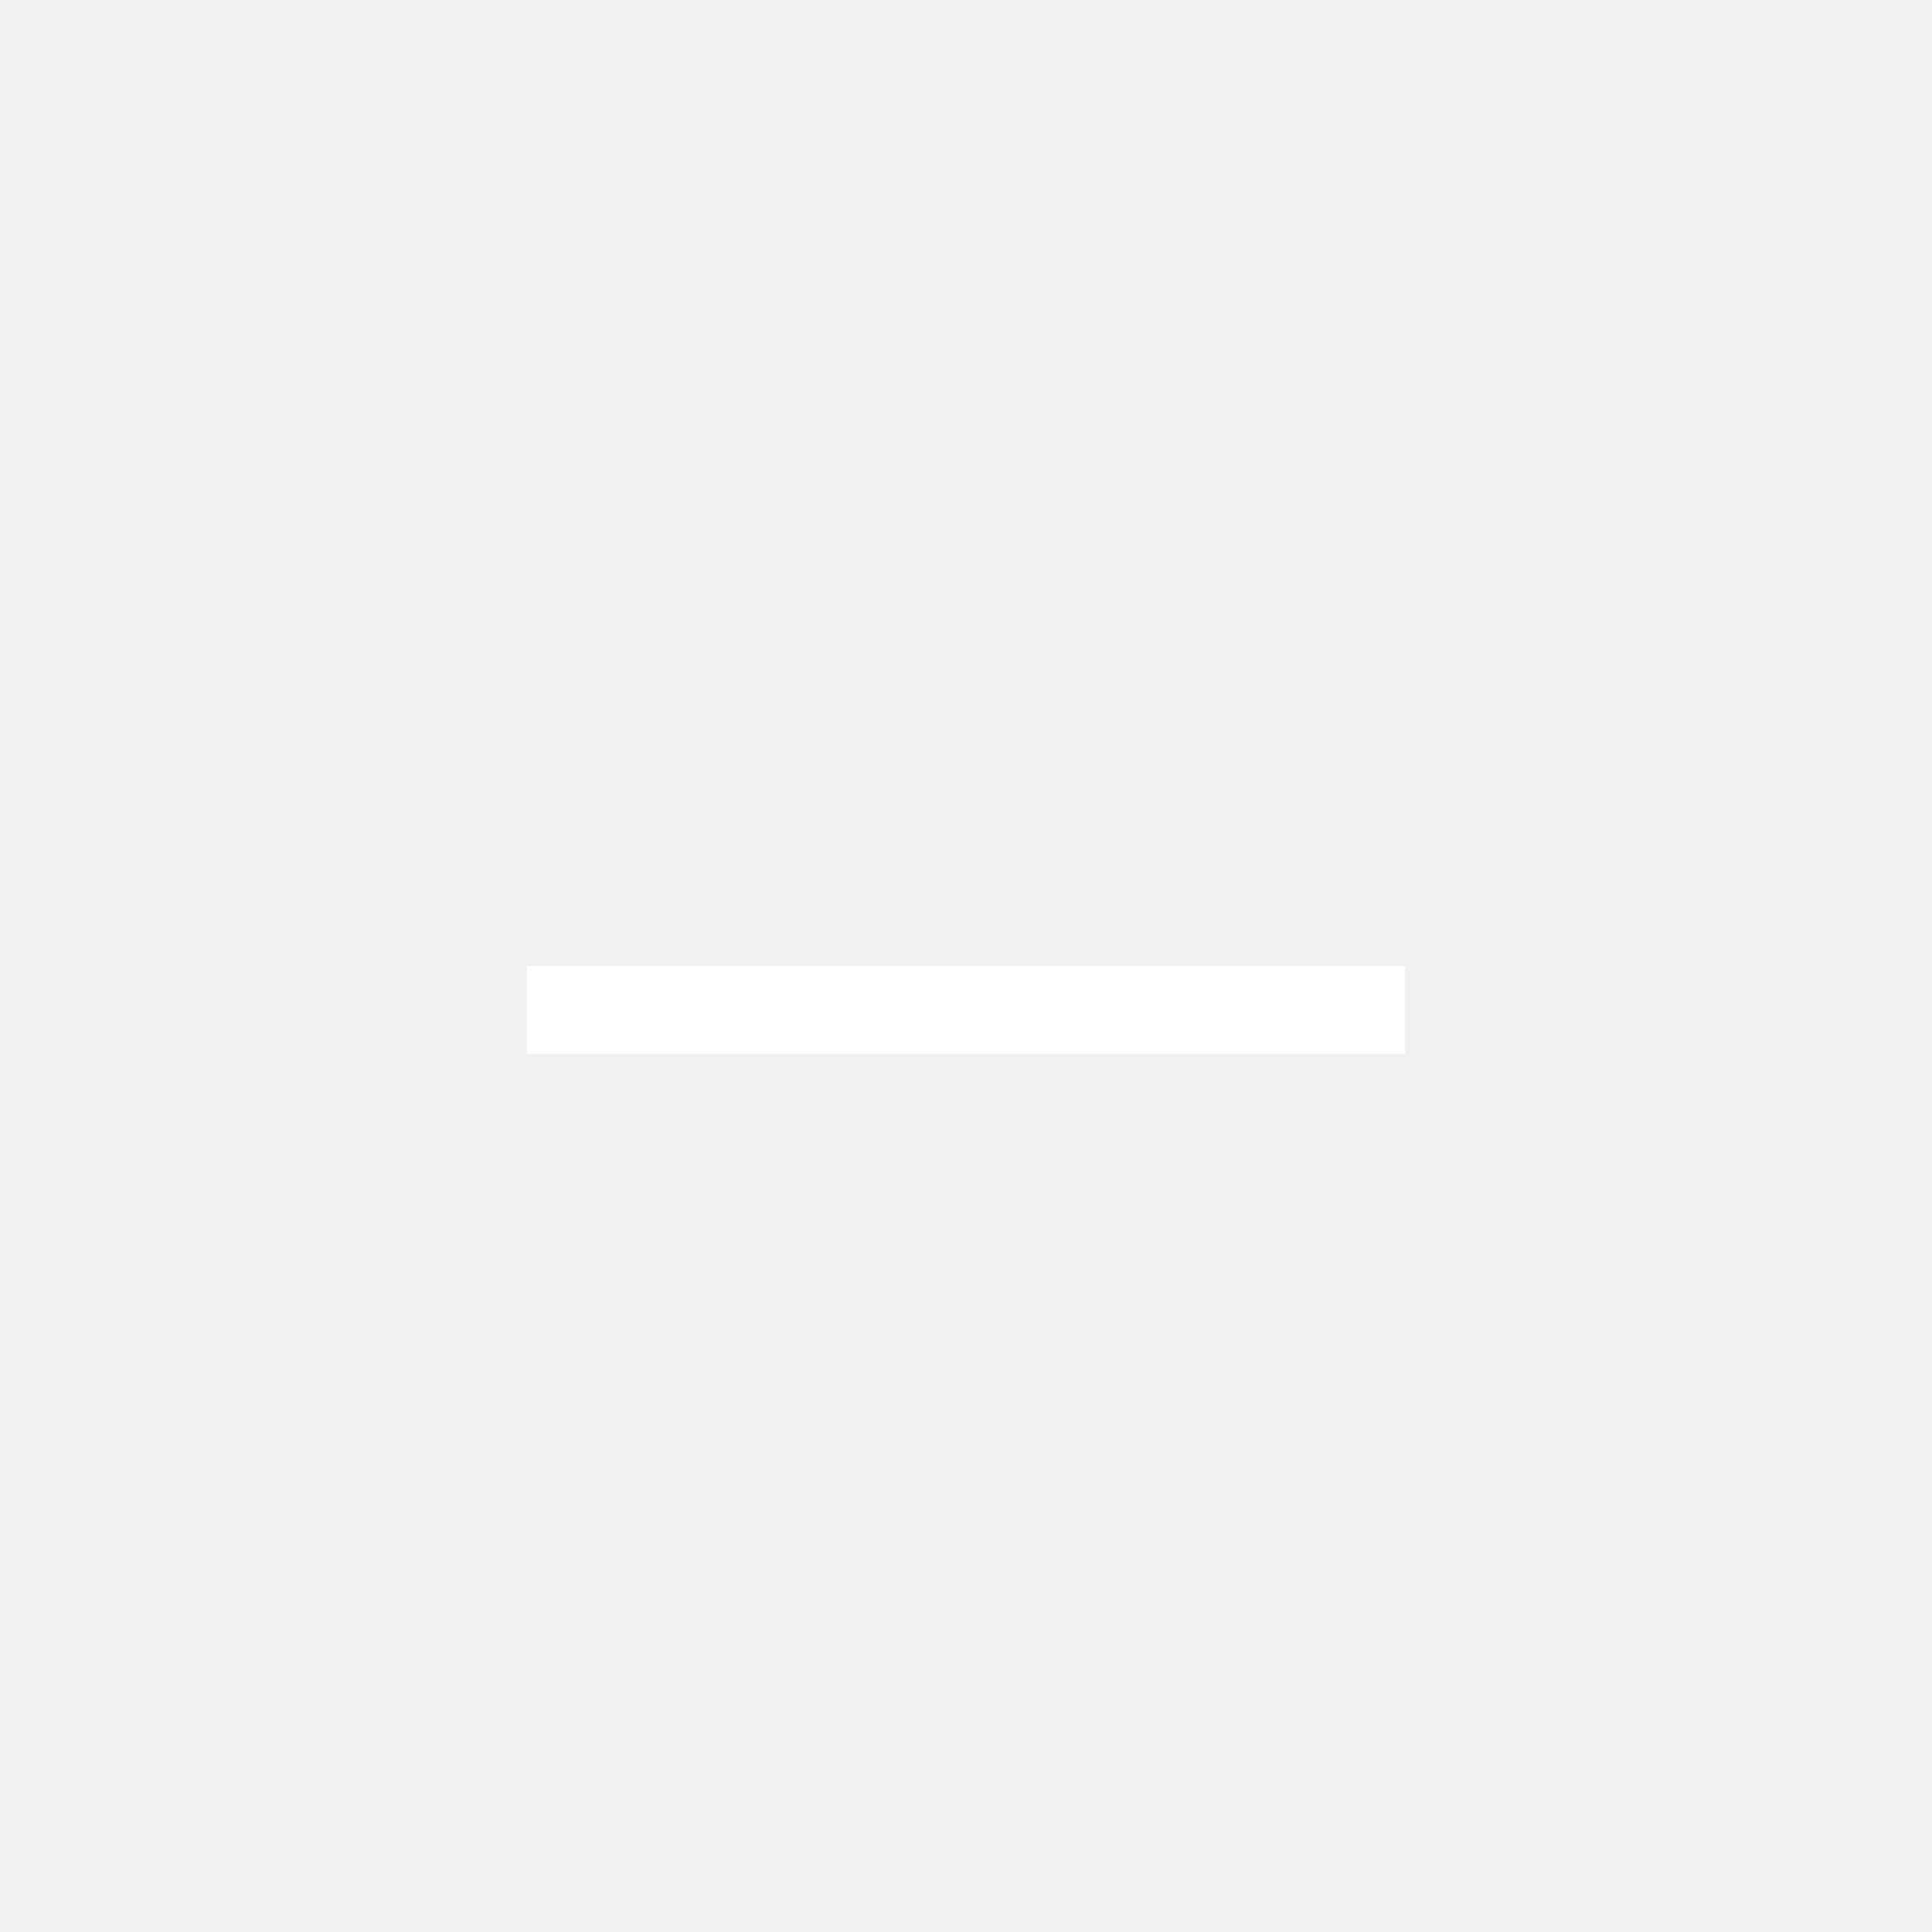
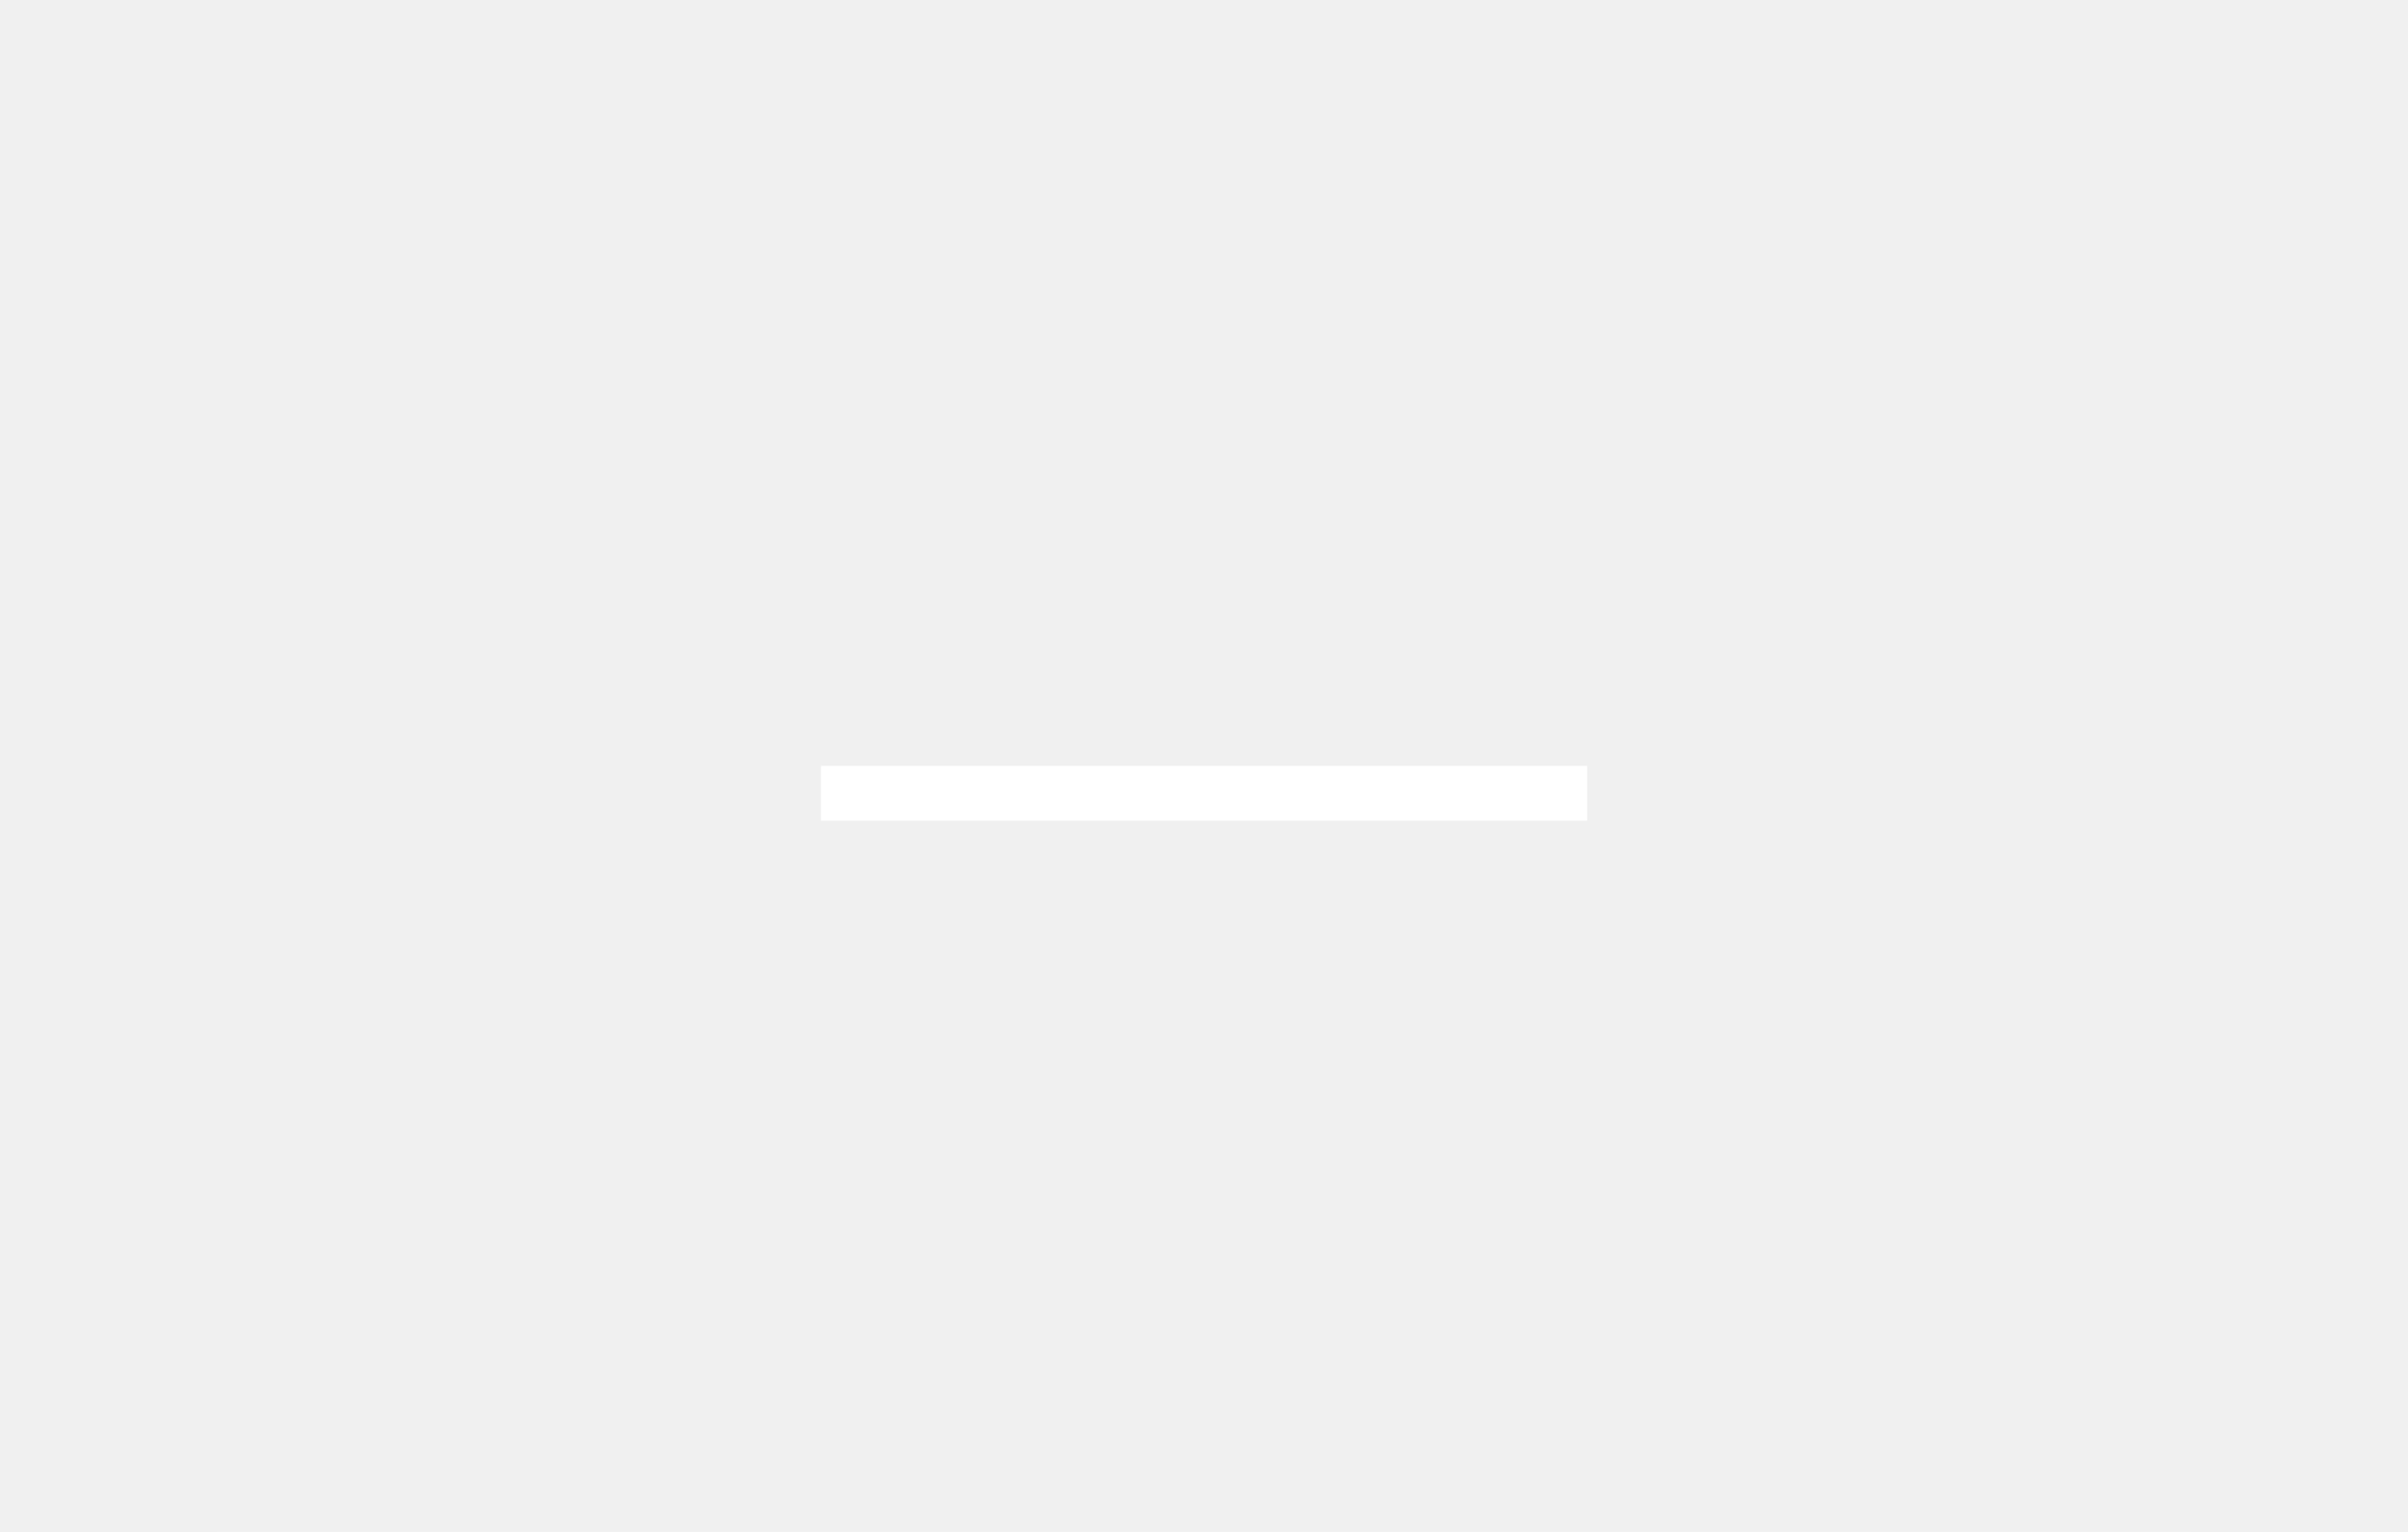
- <svg xmlns="http://www.w3.org/2000/svg" xmlns:xlink="http://www.w3.org/1999/xlink" id="svg4306" width="22" height="22" version="1.1" style="enable-background:new">
+ <svg xmlns="http://www.w3.org/2000/svg" xmlns:xlink="http://www.w3.org/1999/xlink" id="svg4306" width="44" height="28" version="1.1" style="enable-background:new">
  <defs id="defs24">
-     <filter color-interpolation-filters="sRGB" height="1.048" width="1.048" y="-.024" x="-.024" id="filter11290">
+     <filter color-interpolation-filters="sRGB" height="1.048" width="1.048" y="-0.024" x="-0.024" id="filter11290">
      <feGaussianBlur id="feGaussianBlur879" stdDeviation="0.159" />
    </filter>
-     <linearGradient gradientUnits="userSpaceOnUse" gradientTransform="translate(-0.0078552,-5.0139e-5)" y2=".898" y1="16.296" x2="16.137" x1=".739" id="linearGradient1005">
+     <linearGradient gradientUnits="userSpaceOnUse" gradientTransform="translate(-0.0078552,-5.0139e-5)" y2="0.898" y1="16.296" x2="16.137" x1="0.739" id="linearGradient1005">
      <stop id="stop882" offset="0" stop-color="#ff963c" />
      <stop id="stop884" offset="1" stop-color="#ffdc55" />
    </linearGradient>
-     <filter color-interpolation-filters="sRGB" height="1.166" width="1.17" y="-.083" x="-.085" id="filter1223">
+     <filter color-interpolation-filters="sRGB" height="1.166" width="1.17" y="-0.083" x="-0.085" id="filter1223">
      <feGaussianBlur id="feGaussianBlur887" stdDeviation="0.336" />
    </filter>
  </defs>
  <use x="0" y="0" xlink:href="#g1051" id="use1053" transform="translate(27.9661)" width="100%" height="100%" />
-   <g id="active-center">
-     <rect ry="0" rx="0" y="9.6172789e-07" x="1.2357177e-06" height="22" width="22" id="rect962" style="opacity:0;fill:#000000;fill-opacity:1;fill-rule:evenodd;stroke:none;stroke-width:3;stroke-linecap:round;stroke-linejoin:round;stroke-miterlimit:4;stroke-dasharray:none;stroke-opacity:1;paint-order:fill markers stroke" />
-     <rect ry="0" y="11" x="6" height="1" width="10" id="rect842" style="opacity:1;fill:#ffffff;fill-opacity:1;stroke:none;stroke-width:0.816;stroke-linecap:round;stroke-miterlimit:4;stroke-dasharray:none;stroke-opacity:1" />
+   <g transform="matrix(3.779528,0,0,3.779528,3.500003,-1.000004)" id="active-center" style="enable-background:new">
+     <g transform="matrix(1.157895,0,0,0.8750001,-1.538762,8.830469)" id="use1626">
+       <rect y="-9.79" x="0.529" height="8.467" width="10.054" id="rect13196" style="opacity:0.003;fill:#000000;fill-opacity:1;stroke-width:0.349" />
+     </g>
+     <g transform="translate(-19.44688,20.6375)" id="use1638">
+       <rect y="-19.579" x="21.431" height="5.821" width="5.821" id="rect13190" style="opacity:0.003;fill:#000000;fill-opacity:1;stroke-width:0.22" />
+       <rect class="ColorScheme-Text" ry="0.132" rx="0" y="-16.669" x="22.49" height="0.265" width="3.704" id="rect13192" style="color:#232629;fill:#ffffff;fill-opacity:1;stroke-width:1.183" />
+     </g>
  </g>
-   <g id="inactive-center" transform="translate(-0.6555633)">
-     <rect style="opacity:0;fill:#000000;fill-opacity:1;fill-rule:evenodd;stroke:none;stroke-width:3;stroke-linecap:round;stroke-linejoin:round;stroke-miterlimit:4;stroke-dasharray:none;stroke-opacity:1;paint-order:fill markers stroke" id="rect1015" width="22" height="22" x="28.656" y="0.061" rx="0" ry="0" />
-     <rect style="opacity:0.5;fill:#ffffff;fill-opacity:1;stroke:none;stroke-width:0.816;stroke-linecap:round;stroke-miterlimit:4;stroke-dasharray:none;stroke-opacity:1" id="rect844" width="10" height="1" x="34.656" y="11" ry="0" />
+   <g transform="matrix(3.779528,0,0,3.779528,47.5,-45.00001)" id="inactive-center" style="enable-background:new">
+     <g transform="matrix(1.157895,0,0,0.8750001,-1.538762,20.47214)" id="use1624">
+       <rect y="-9.79" x="0.529" height="8.467" width="10.054" id="rect13301" style="opacity:0.003;fill:#000000;fill-opacity:1;stroke-width:0.349" />
+     </g>
+     <g transform="translate(-19.44688,32.27917)" id="use1644">
+       <rect y="-19.579" x="21.431" height="5.821" width="5.821" id="rect13291" style="opacity:0.003;fill:#000000;fill-opacity:1;stroke-width:0.22" />
+       <rect class="ColorScheme-Text" ry="0.132" rx="0" y="-16.669" x="22.49" height="0.265" width="3.704" id="rect13293" style="color:#232629;opacity:0.4;fill:#ffffff;fill-opacity:1;stroke-width:1.183" />
+     </g>
  </g>
-   <g id="deactivated-center" transform="translate(0.1410484)">
-     <rect ry="0" rx="0" y="0.806" x="58.859" height="22" width="22" id="rect1020" style="opacity:0;fill:#000000;fill-opacity:1;fill-rule:evenodd;stroke:none;stroke-width:3;stroke-linecap:round;stroke-linejoin:round;stroke-miterlimit:4;stroke-dasharray:none;stroke-opacity:1;paint-order:fill markers stroke" />
-     <rect ry="0" y="11" x="64.859" height="1" width="10" id="rect893" style="opacity:0.5;fill:#ffffff;fill-opacity:1;stroke:none;stroke-width:0.816;stroke-linecap:round;stroke-miterlimit:4;stroke-dasharray:none;stroke-opacity:1" />
+   <g transform="matrix(3.779528,0,0,3.779528,91.50001,-45.00001)" id="deactivated-center" style="enable-background:new">
+     <g transform="matrix(1.157895,0,0,0.8750001,-1.538762,20.47214)" id="g15892">
+       <rect y="-9.79" x="0.529" height="8.467" width="10.054" id="rect15890" style="opacity:0.003;fill:#000000;fill-opacity:1;stroke-width:0.349" />
+     </g>
+     <g transform="translate(-19.44688,32.27917)" id="g15898">
+       <rect y="-19.579" x="21.431" height="5.821" width="5.821" id="rect15894" style="opacity:0.003;fill:#000000;fill-opacity:1;stroke-width:0.22" />
+       <rect class="ColorScheme-Text" ry="0.132" rx="0" y="-16.669" x="22.49" height="0.265" width="3.704" id="rect15896" style="color:#232629;opacity:0.4;fill:#ffffff;fill-opacity:1;stroke-width:1.183" />
+     </g>
  </g>
  <g id="hover-center">
-     <rect style="display:inline;opacity:1;fill:none;fill-opacity:1;stroke:none;stroke-width:1.375;stroke-linecap:butt;stroke-linejoin:miter;stroke-miterlimit:4;stroke-dasharray:none;stroke-dashoffset:0;stroke-opacity:0" id="rect6316" width="22" height="22" x="6.2584604e-07" y="32" />
-     <g transform="translate(25)" id="g921">
-       <rect style="opacity:0.15;fill:#ffffff;fill-opacity:1;stroke:none;stroke-width:1.222;stroke-linecap:round;stroke-miterlimit:4;stroke-dasharray:none;stroke-opacity:1" id="rect913" width="22" height="22" x="-25" y="32" ry="3" />
-       <rect style="opacity:1;fill:#ffffff;fill-opacity:1;stroke:none;stroke-width:0.816;stroke-linecap:round;stroke-miterlimit:4;stroke-dasharray:none;stroke-opacity:1" id="rect846" width="10" height="1" x="-19" y="43" ry="0" />
-       <path id="rect857" style="opacity:0.6;fill:#ffffff;fill-opacity:1;stroke:none;stroke-width:1.222;stroke-linecap:round;stroke-miterlimit:4;stroke-dasharray:none;stroke-opacity:1" d="M 3 32 C 1.338 32 0 33.338 0 35 L 0 51 C 0 52.662 1.338 54 3 54 L 19 54 C 20.662 54 22 52.662 22 51 L 22 35 C 22 33.338 20.662 32 19 32 L 3 32 z M 3 33 L 19 33 C 20.108 33 21 33.892 21 35 L 21 51 C 21 52.108 20.108 53 19 53 L 3 53 C 1.892 53 1 52.108 1 51 L 1 35 C 1 33.892 1.892 33 3 33 z " transform="translate(-25)" />
-     </g>
+     <rect style="color:#232629;opacity:0.15;fill:#ffffff;fill-opacity:1;stroke-width:3.804" id="rect13204" width="44" height="28" x="0" y="28" class="ColorScheme-Text" ry="4" />
+     <path id="rect20212" style="color:#232629;opacity:0.6;fill:#ffffff;fill-opacity:1;stroke-width:3.804" class="ColorScheme-Text" d="m 4,28 c -2.216,0 -4,1.784 -4,4 v 20 c 0,2.216 1.784,4 4,4 h 36 c 2.216,0 4,-1.784 4,-4 V 32 c 0,-2.216 -1.784,-4 -4,-4 z m 0,1 h 36 c 1.662,0 3,1.338 3,3 v 20 c 0,1.662 -1.338,3 -3,3 H 4 C 2.338,55 1,53.662 1,52 V 32 c 0,-1.662 1.338,-3 3,-3 z" />
+     <rect style="color:#232629;fill:#ffffff;fill-opacity:1;stroke-width:4.472" id="rect17445" width="14" height="1" x="15" y="42" rx="0" ry="0.5" class="ColorScheme-Text" />
  </g>
-   <g id="pressed-center" transform="translate(0,-0.5)">
-     <rect y="57.5" x="6.2316286e-07" height="22" width="22" id="rect6412" style="display:inline;opacity:1;fill:none;fill-opacity:1;stroke:none;stroke-width:1.375;stroke-linecap:butt;stroke-linejoin:miter;stroke-miterlimit:4;stroke-dasharray:none;stroke-dashoffset:0;stroke-opacity:0" />
-     <g transform="translate(25,-0.5)" id="g946">
-       <rect ry="3" y="58" x="-25" height="22" width="22" id="rect915" style="opacity:0.25;fill:#ffffff;fill-opacity:1;stroke:none;stroke-width:1.222;stroke-linecap:round;stroke-miterlimit:4;stroke-dasharray:none;stroke-opacity:1" />
-       <rect ry="0" y="69" x="-19" height="1" width="10" id="rect917" style="opacity:1;fill:#ffffff;fill-opacity:1;stroke:none;stroke-width:0.816;stroke-linecap:round;stroke-miterlimit:4;stroke-dasharray:none;stroke-opacity:1" />
-       <path id="rect864" style="opacity:0.6;fill:#ffffff;fill-opacity:1;stroke:none;stroke-width:1.222;stroke-linecap:round;stroke-miterlimit:4;stroke-dasharray:none;stroke-opacity:1" d="M 3 57 C 1.338 57 0 58.338 0 60 L 0 76 C 0 77.662 1.338 79 3 79 L 19 79 C 20.662 79 22 77.662 22 76 L 22 60 C 22 58.338 20.662 57 19 57 L 3 57 z M 3 58 L 19 58 C 20.108 58 21 58.892 21 60 L 21 76 C 21 77.108 20.108 78 19 78 L 3 78 C 1.892 78 1 77.108 1 76 L 1 60 C 1 58.892 1.892 58 3 58 z " transform="translate(-25,1)" />
-     </g>
+   <g id="pressed-center" transform="translate(0,28)">
+     <rect style="color:#232629;opacity:0.25;fill:#ffffff;fill-opacity:1;stroke-width:3.804" id="rect42665" width="44" height="28" x="0" y="28" class="ColorScheme-Text" ry="4" />
+     <path id="path42667" style="color:#232629;opacity:0.6;fill:#ffffff;fill-opacity:1;stroke-width:3.804" class="ColorScheme-Text" d="m 4,28 c -2.216,0 -4,1.784 -4,4 v 20 c 0,2.216 1.784,4 4,4 h 36 c 2.216,0 4,-1.784 4,-4 V 32 c 0,-2.216 -1.784,-4 -4,-4 z m 0,1 h 36 c 1.662,0 3,1.338 3,3 v 20 c 0,1.662 -1.338,3 -3,3 H 4 C 2.338,55 1,53.662 1,52 V 32 c 0,-1.662 1.338,-3 3,-3 z" />
+     <rect style="color:#232629;fill:#ffffff;fill-opacity:1;stroke-width:4.472" id="rect42669" width="14" height="1" x="15" y="42" rx="0" ry="0.5" class="ColorScheme-Text" />
  </g>
</svg>
